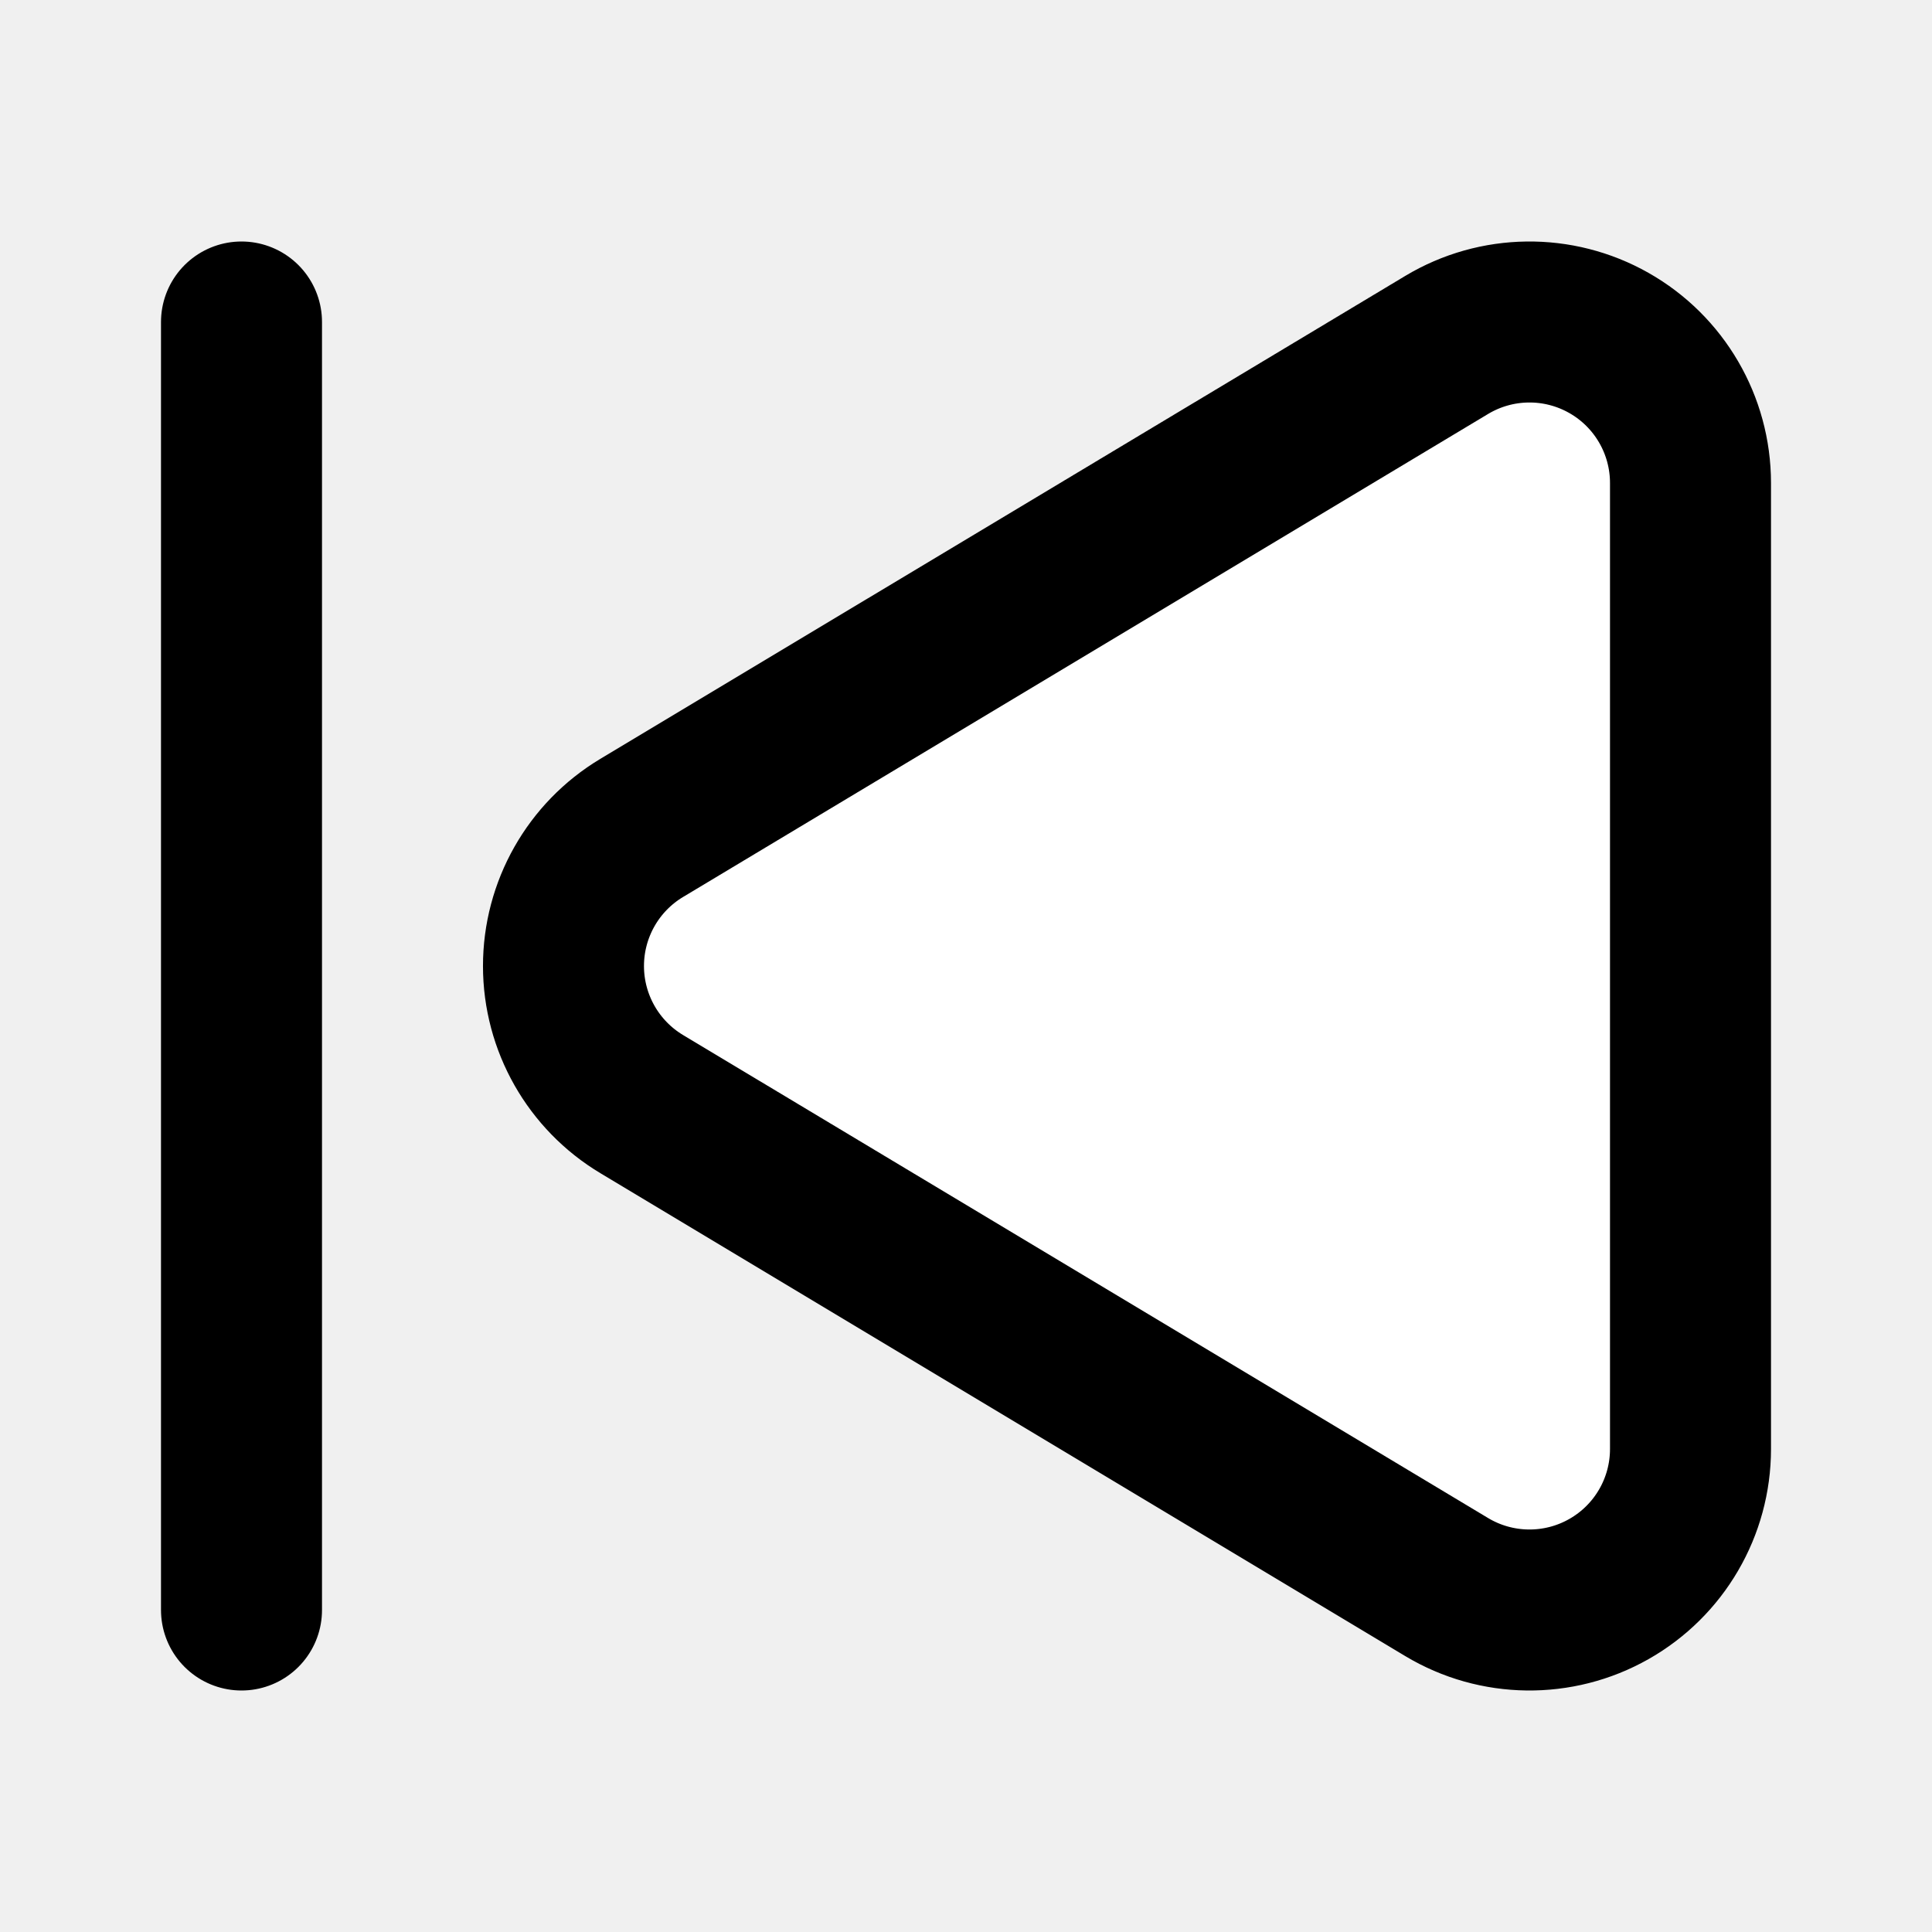
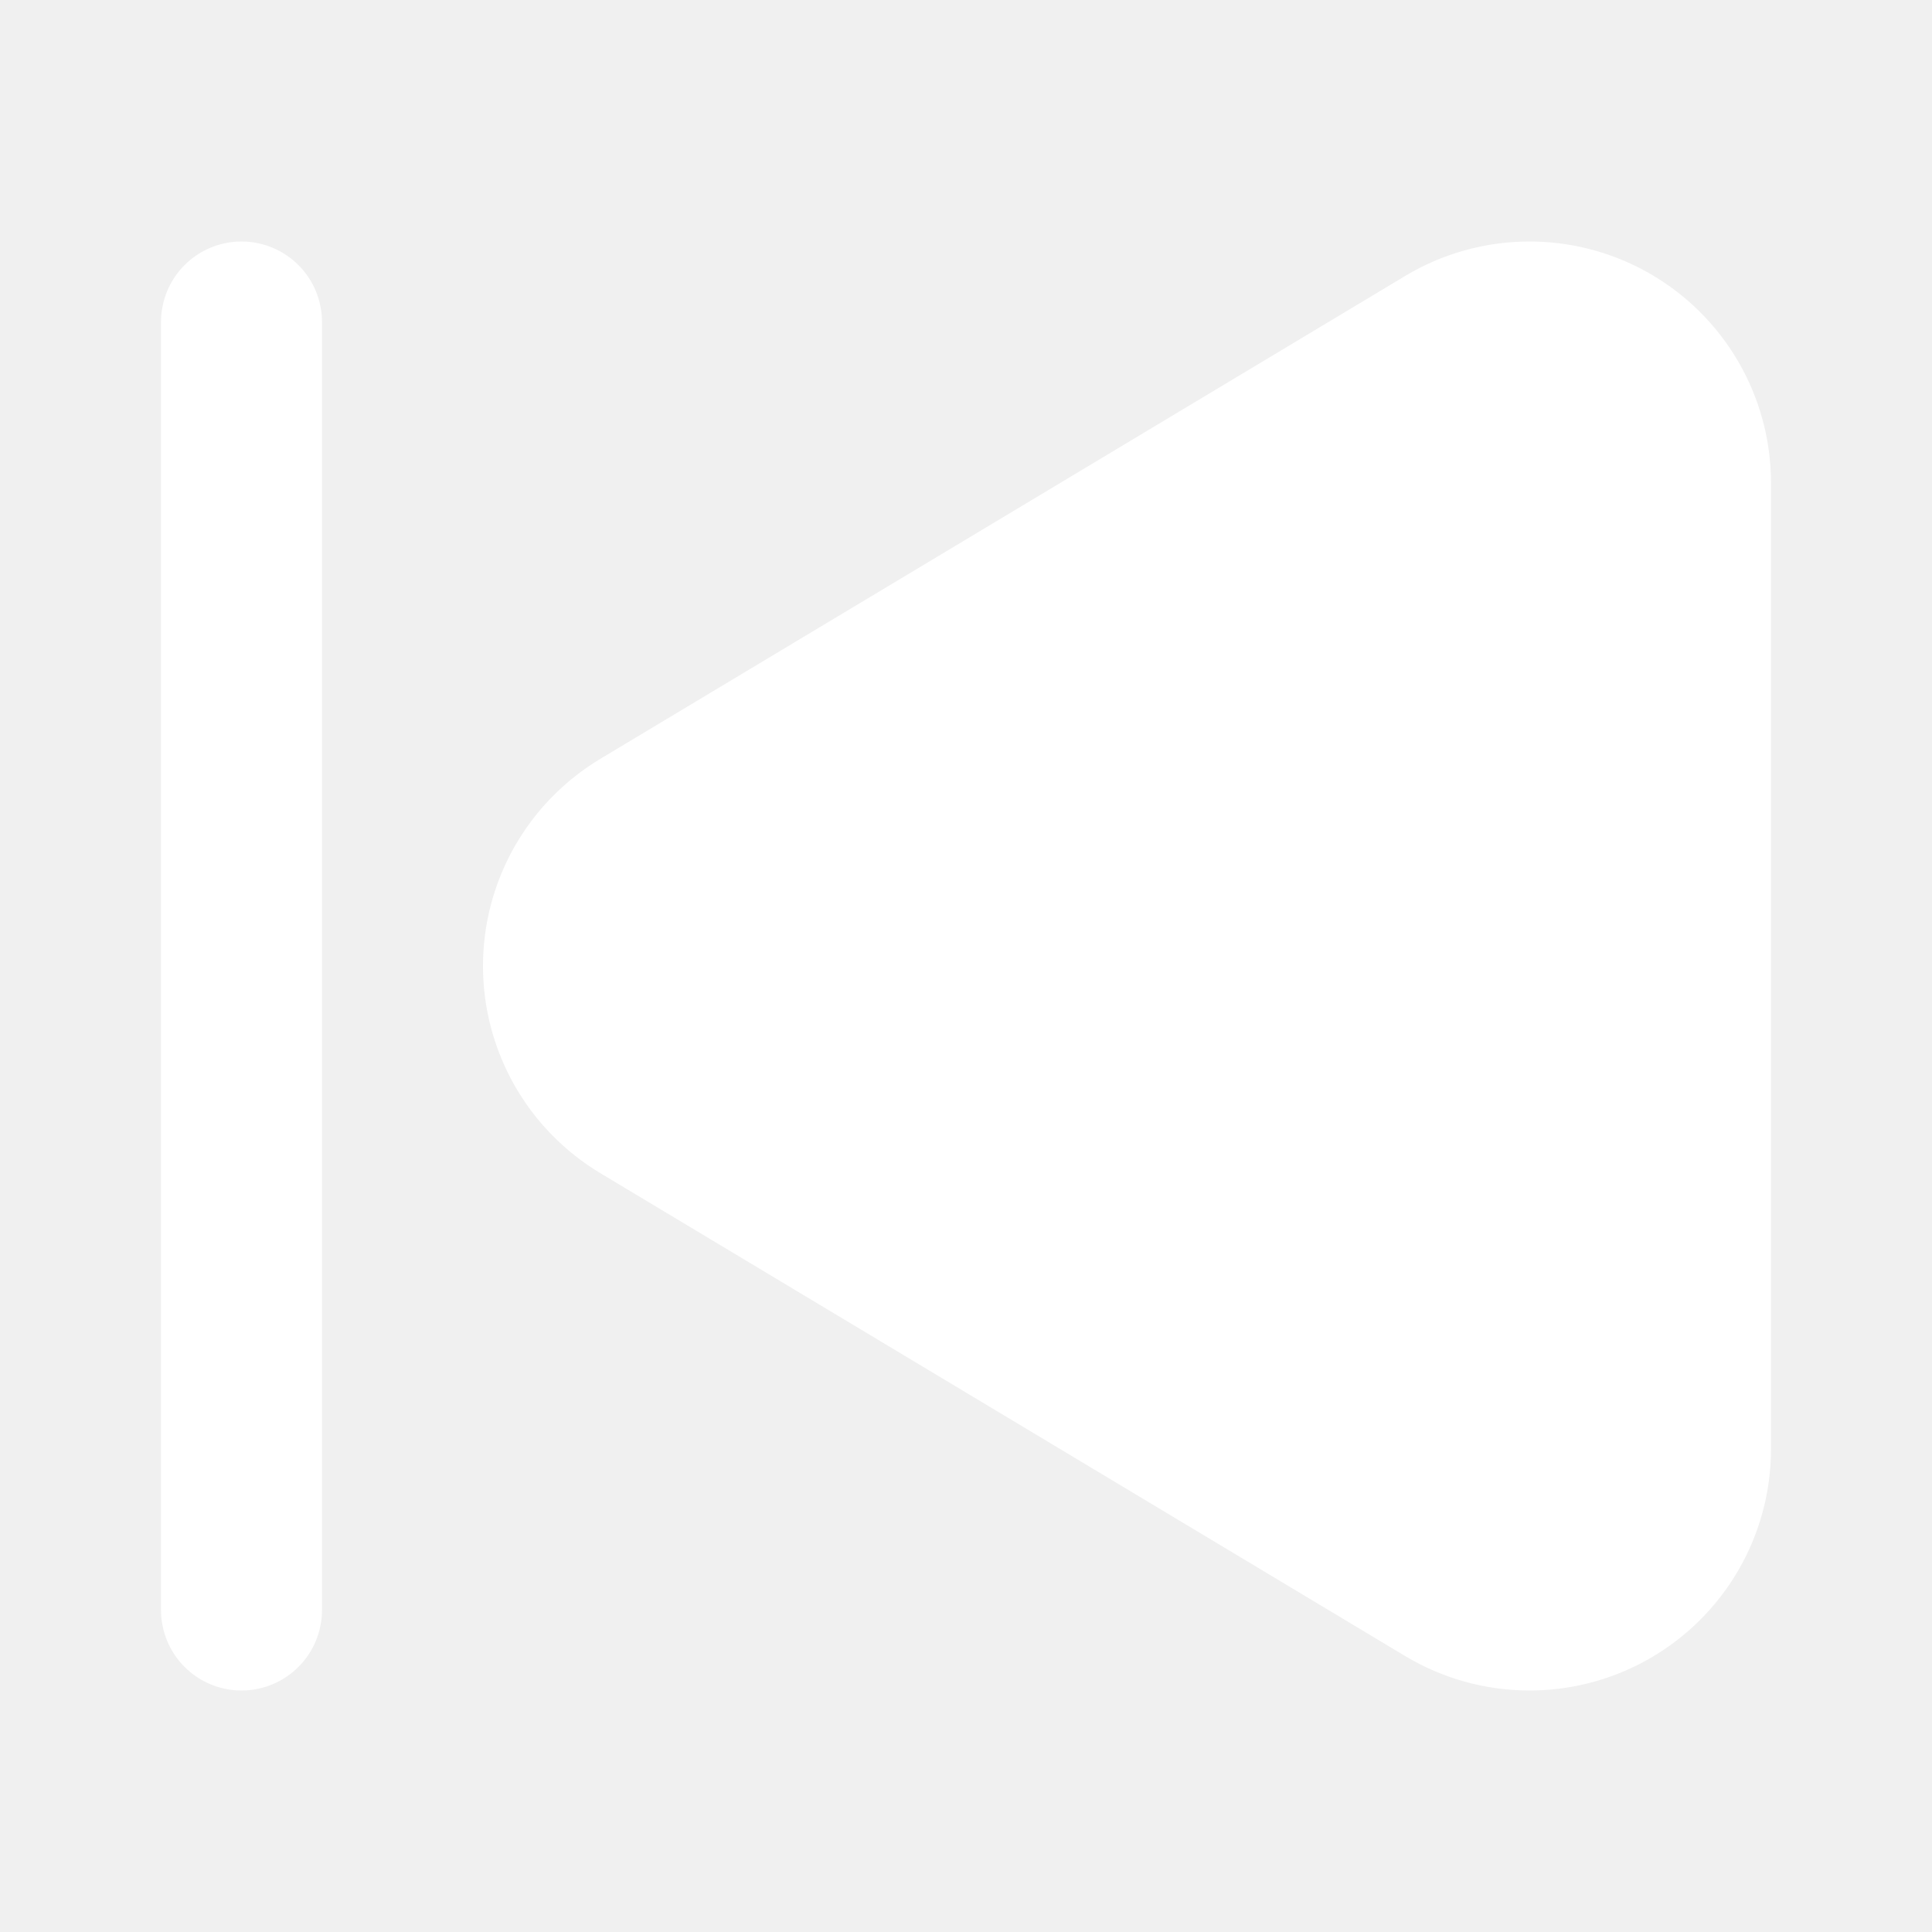
- <svg xmlns="http://www.w3.org/2000/svg" width="24" height="24" fill="#fff" stroke="currentColor" stroke-linecap="round" stroke-linejoin="round" stroke-width="2" viewBox="0 0 24 24">
+ <svg xmlns="http://www.w3.org/2000/svg" width="24" height="24" fill="#fff" stroke="#fff" stroke-linecap="round" stroke-linejoin="round" stroke-width="2" viewBox="0 0 24 24">
  <path d="M17.971 4.285A2 2 0 0 1 21 6v12a2 2 0 0 1-3.029 1.715l-9.997-5.998a2 2 0 0 1-.003-3.432zM3 20V4" />
</svg>
